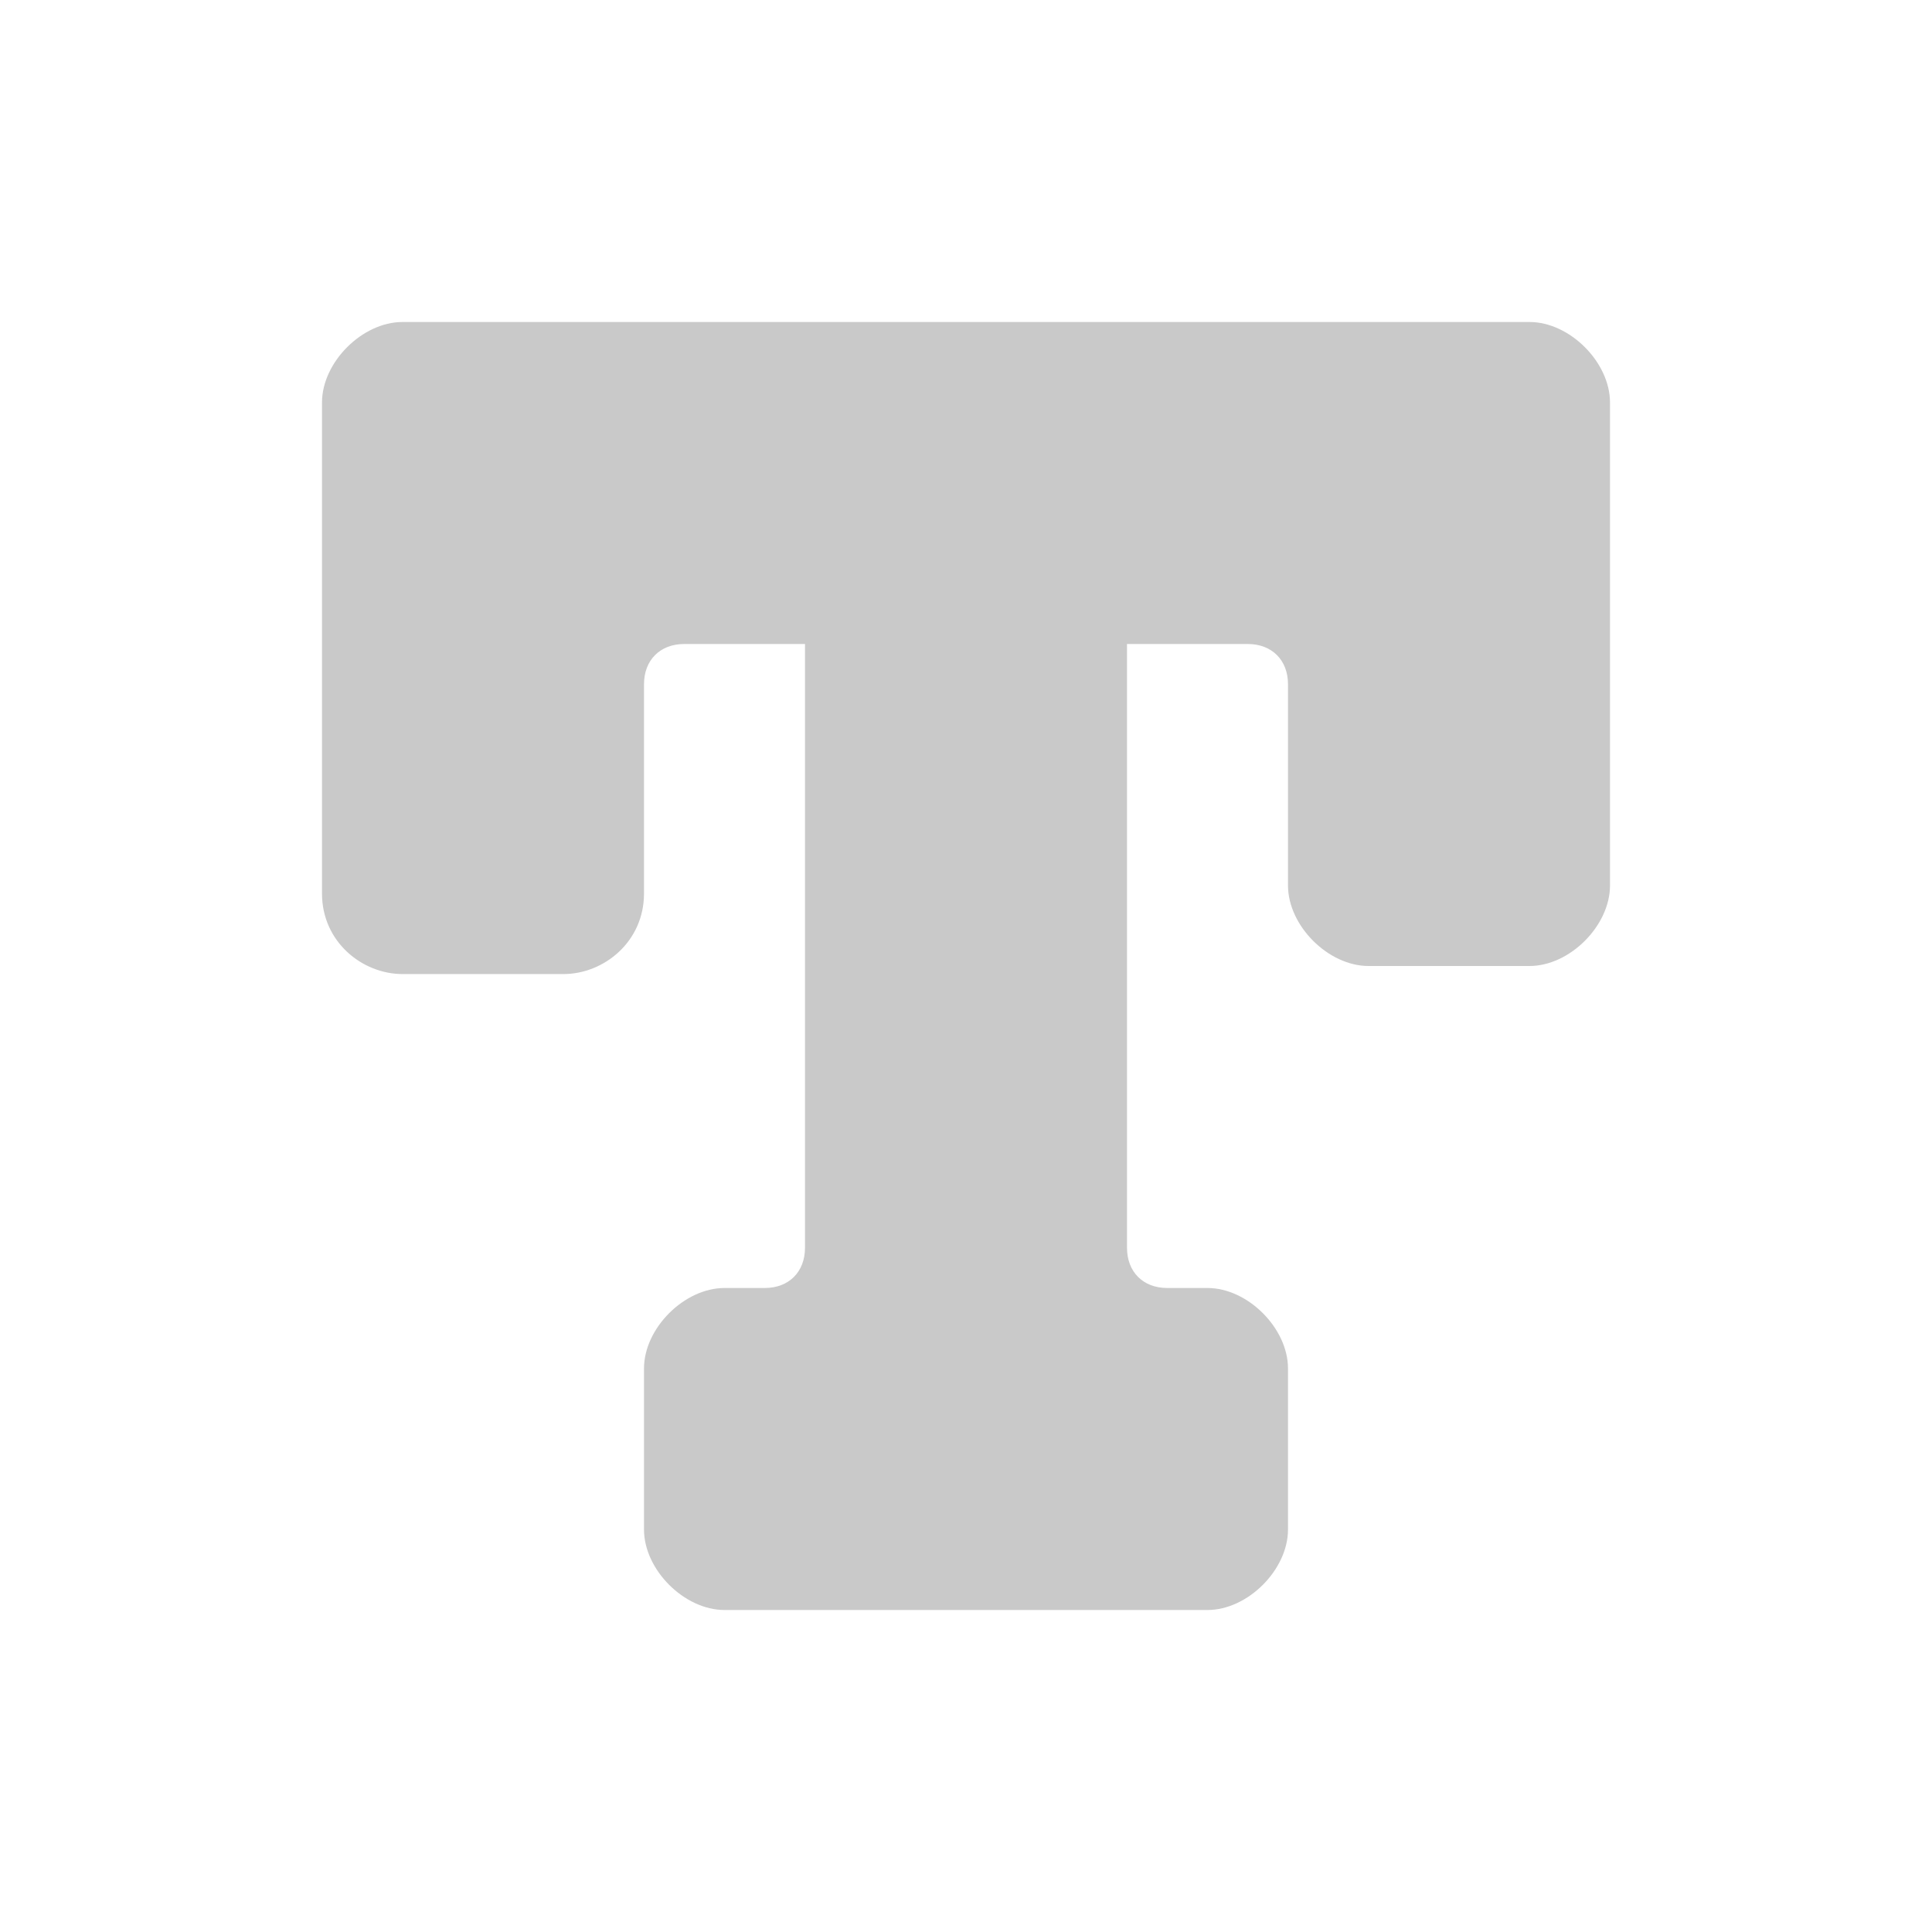
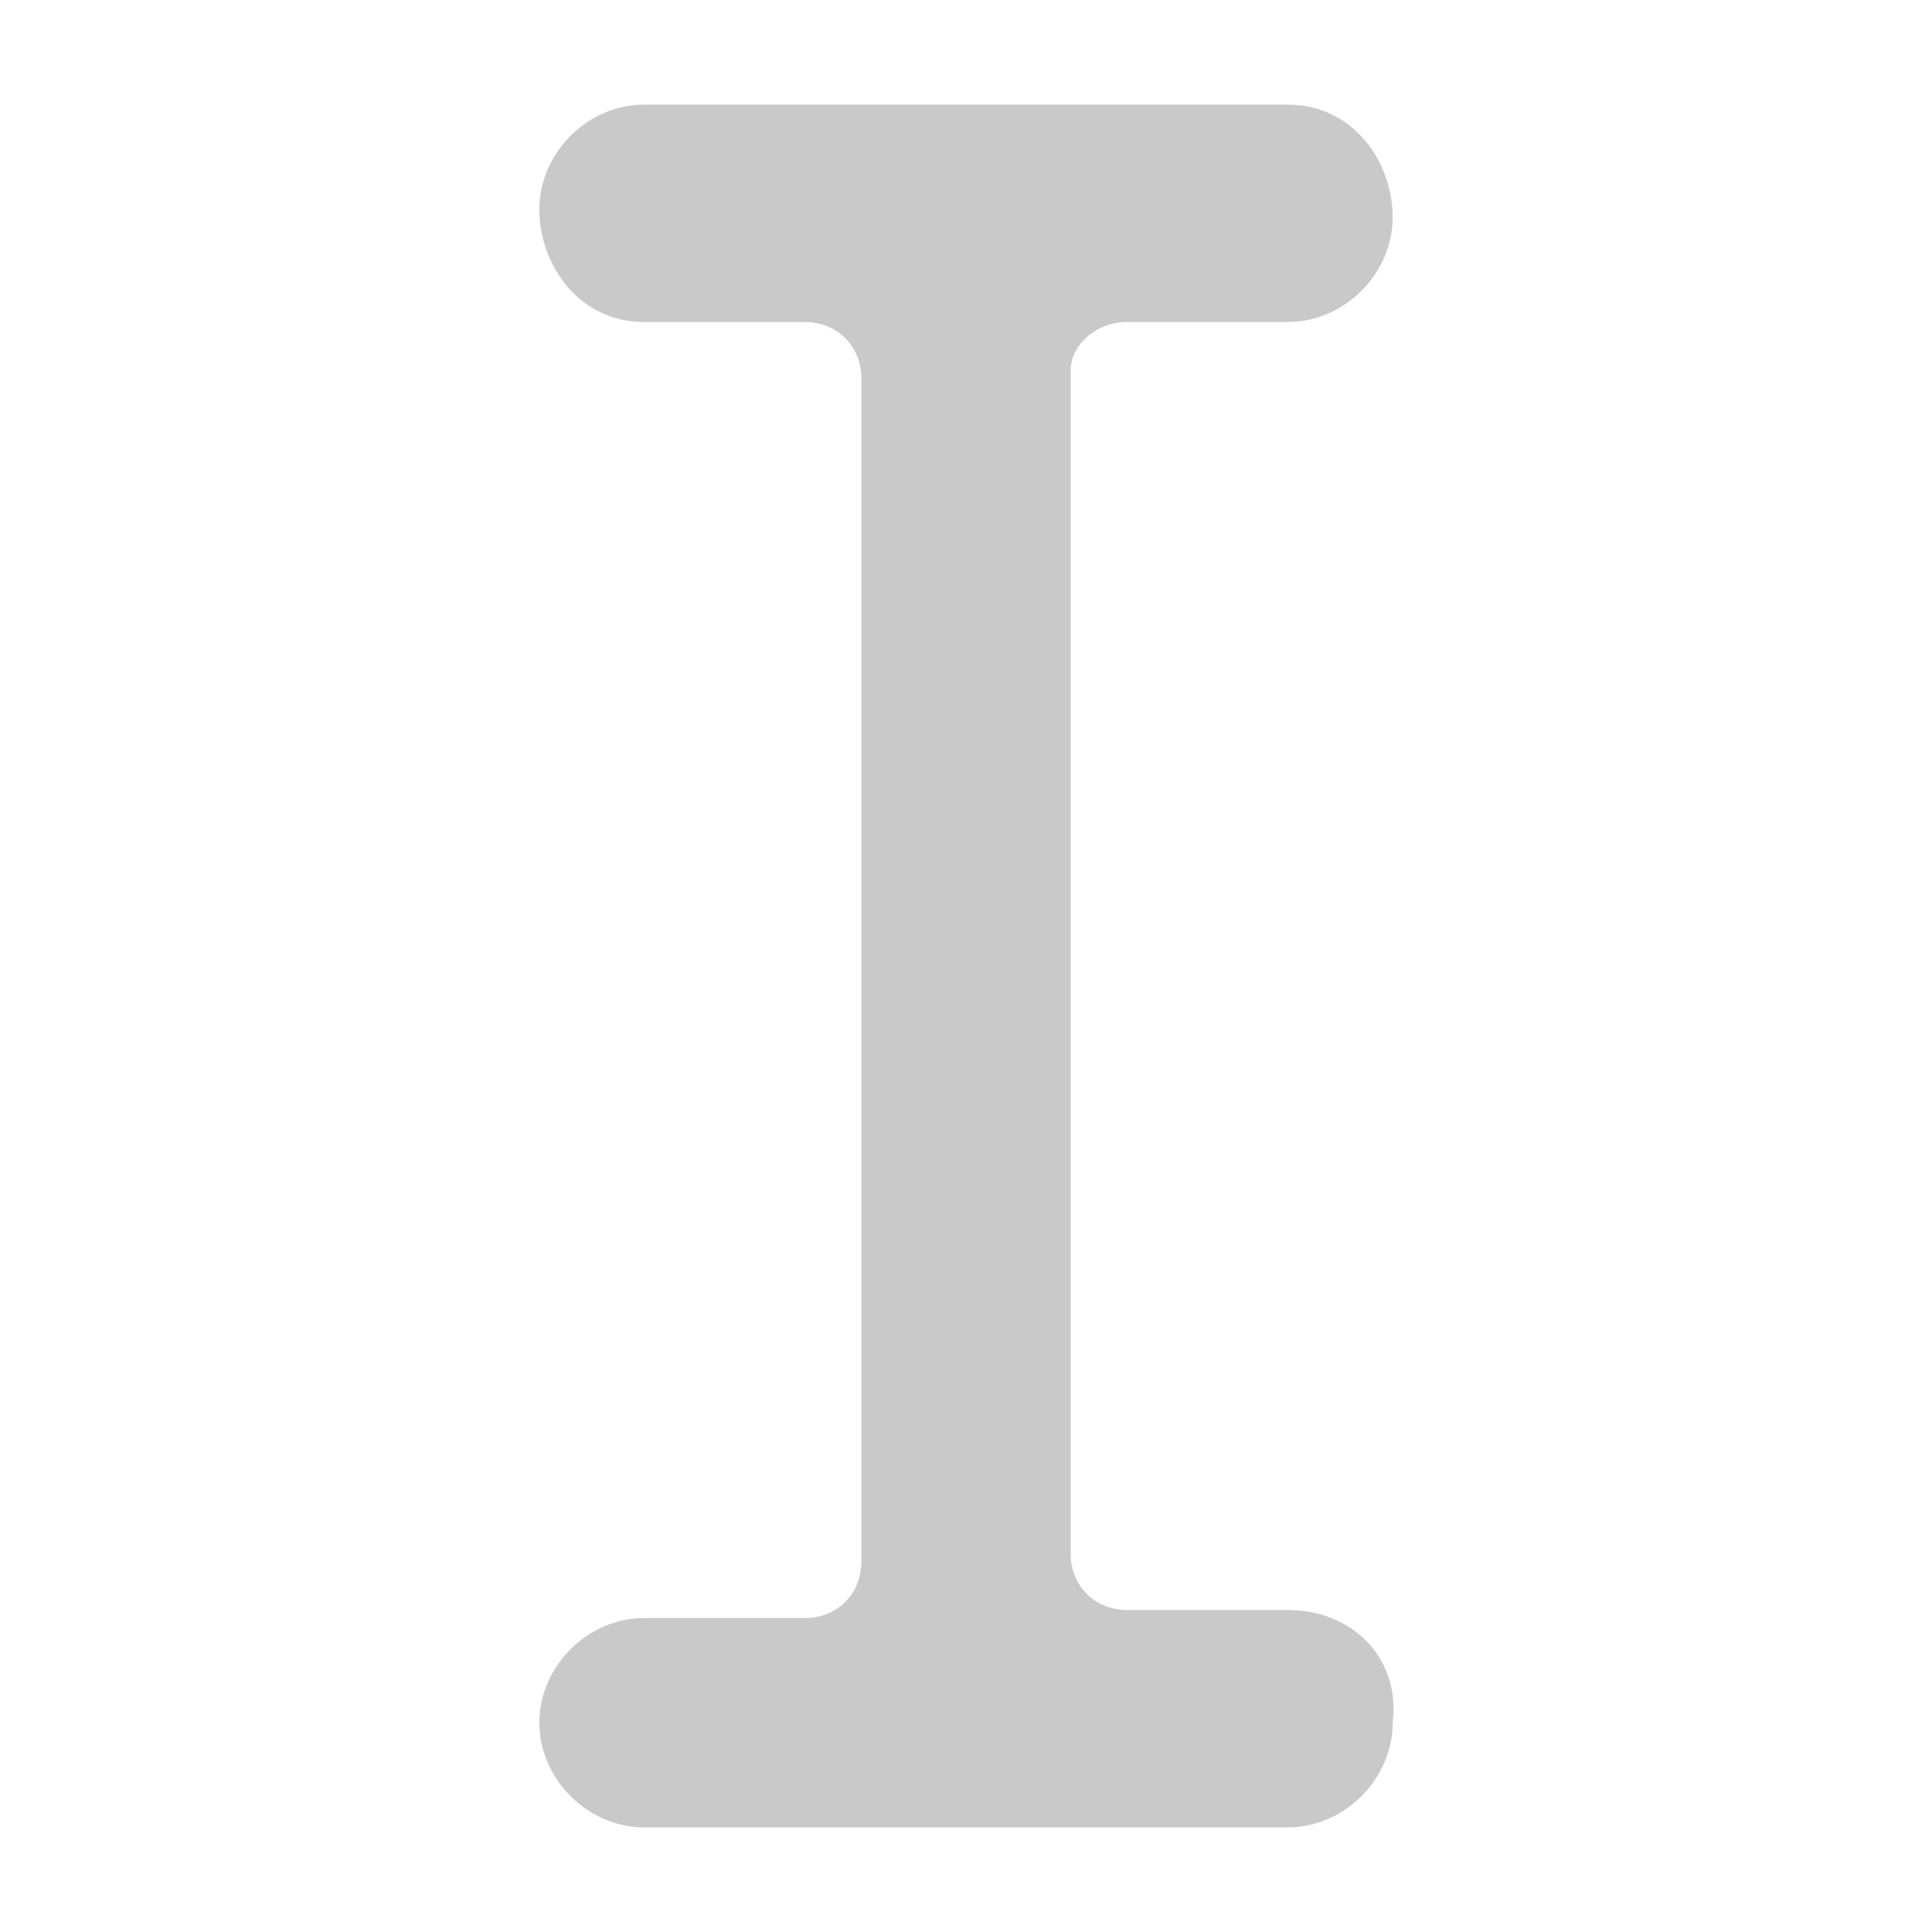
- <svg xmlns="http://www.w3.org/2000/svg" version="1.1" id="Layer_1" x="0px" y="0px" viewBox="0 0 24 24" style="enable-background:new 0 0 24 24;" xml:space="preserve">
+ <svg xmlns="http://www.w3.org/2000/svg" version="1.1" id="Camada_1" x="0px" y="0px" viewBox="0 0 24 24" style="enable-background:new 0 0 24 24;" xml:space="preserve">
  <style type="text/css">
	.st0{fill:#C9C9C9;}
</style>
-   <g id="Camada_1">
+   <g id="Camada_1_1_">
+ 
</g>
  <g id="Camada_3">
</g>
  <g id="Camada_4">
</g>
-   <g>
-     <path class="st0" d="M19,4h-2H7H5C4.5,4,4,4.5,4,5v2v4.1c0,0.6,0.5,1,1,1h2c0.5,0,1-0.4,1-1V8.5C8,8.2,8.2,8,8.5,8H8v0h2v7.5   c0,0.3-0.2,0.5-0.5,0.5H9c-0.5,0-1,0.5-1,1v2c0,0.5,0.5,1,1,1h6c0.5,0,1-0.5,1-1v-2c0-0.5-0.5-1-1-1h-0.5c-0.3,0-0.5-0.2-0.5-0.5V8   h2v0h-0.5C15.8,8,16,8.2,16,8.5V11c0,0.5,0.5,1,1,1h2c0.5,0,1-0.5,1-1V7V5C20,4.5,19.5,4,19,4z" />
-   </g>
+   <path class="st0" d="M16,20h-2c-0.4,0-0.7-0.3-0.7-0.7V4.6C13.3,4.3,13.6,4,14,4h2c0.7,0,1.3-0.6,1.3-1.3S16.8,1.3,16,1.3H8  c-0.7,0-1.3,0.6-1.3,1.3S7.2,4,8,4h2c0.4,0,0.7,0.3,0.7,0.7v14.7c0,0.4-0.3,0.7-0.7,0.7H8c-0.7,0-1.3,0.6-1.3,1.3  c0,0.7,0.6,1.3,1.3,1.3h8c0.7,0,1.3-0.6,1.3-1.3C17.4,20.6,16.8,20,16,20z" />
</svg>
